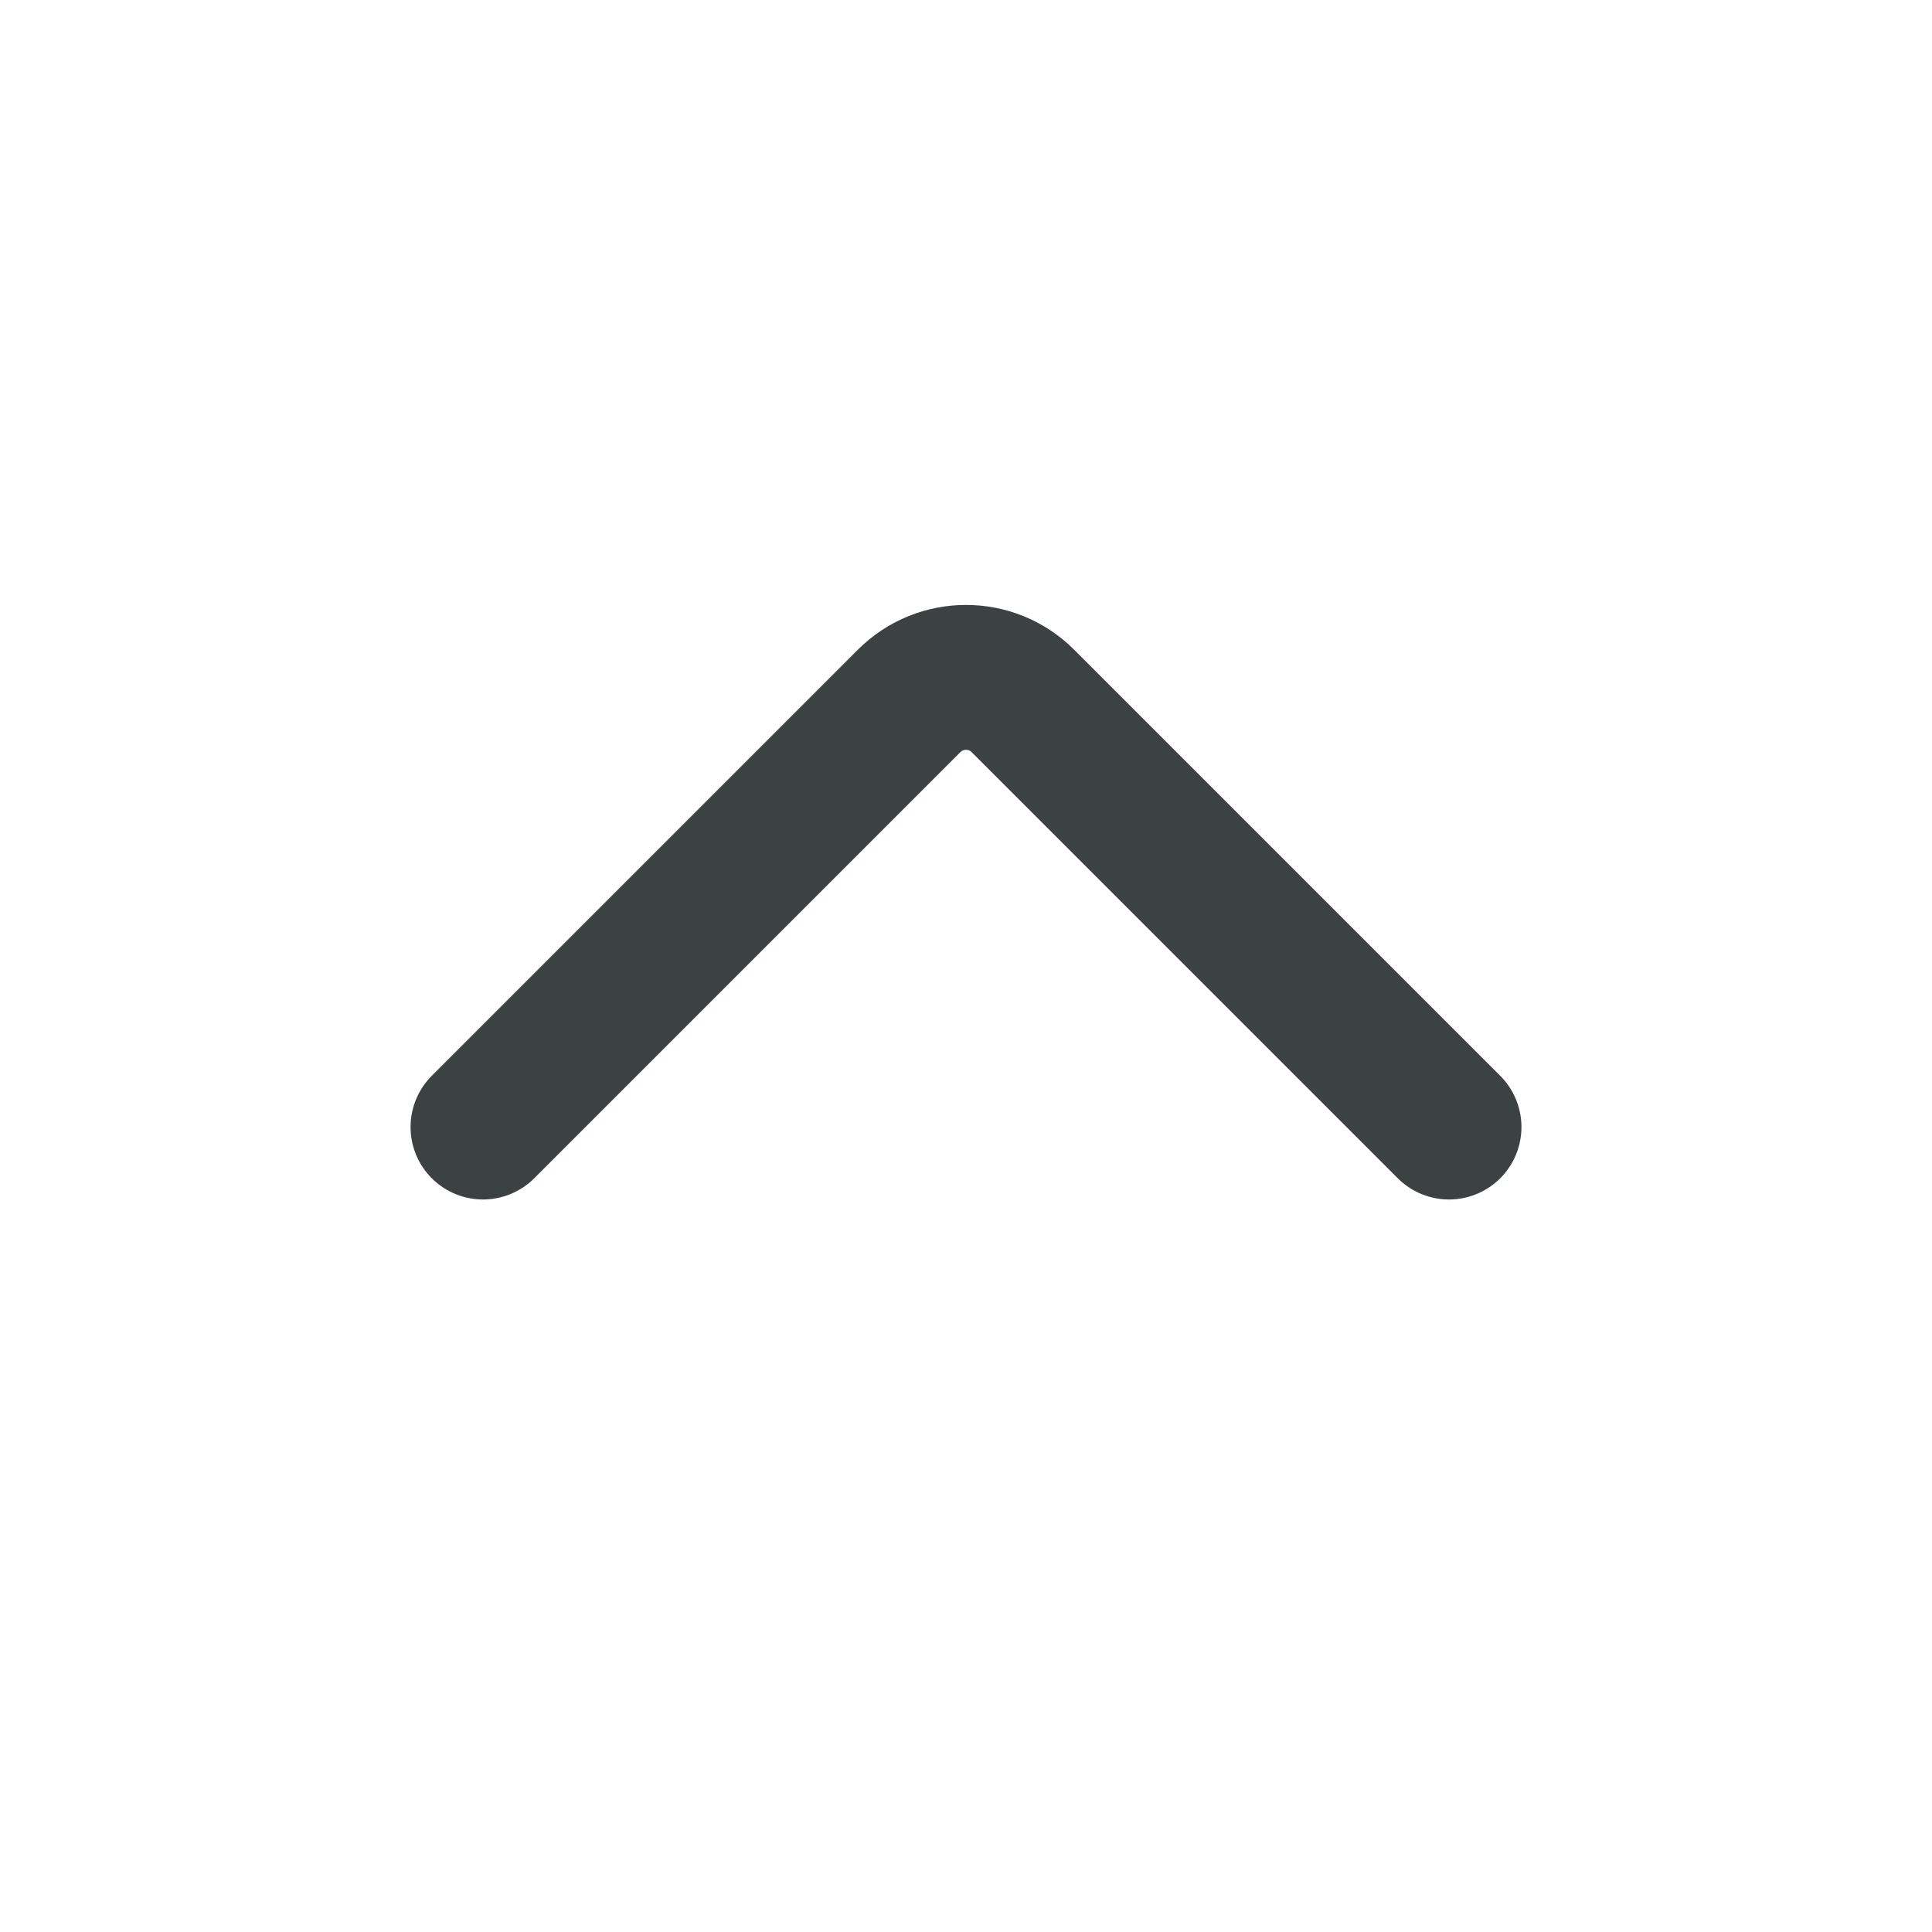
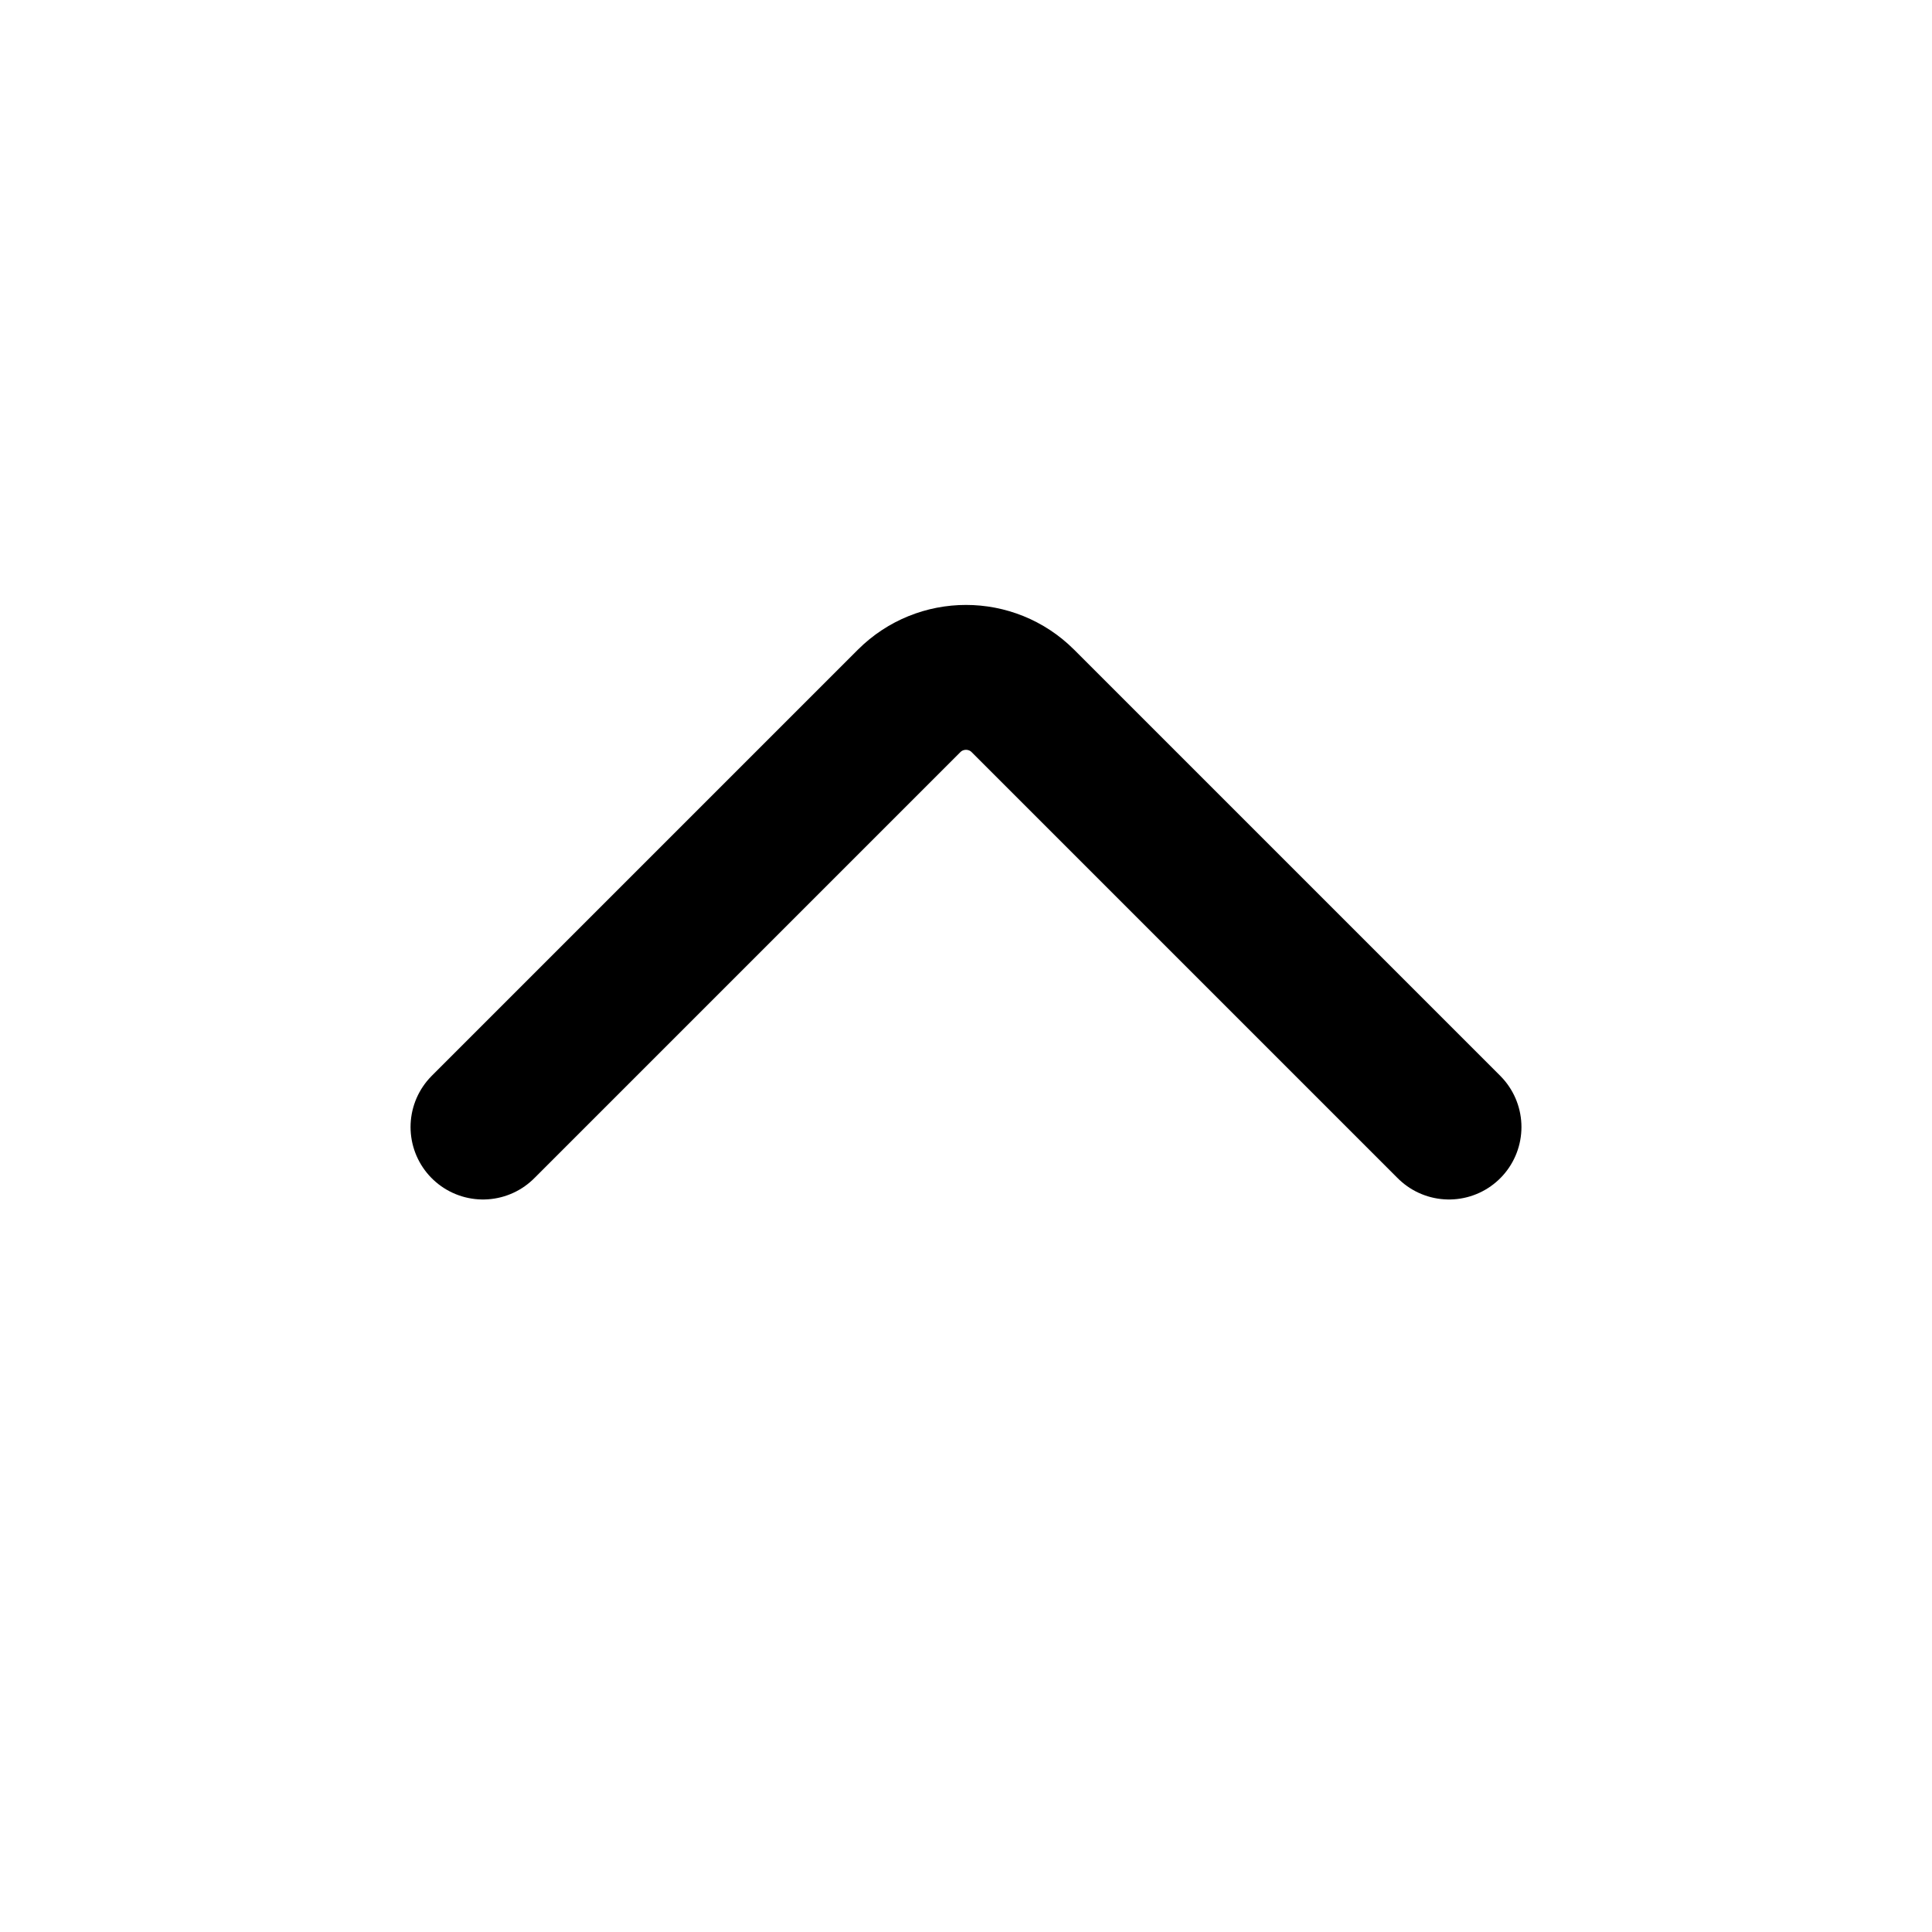
<svg xmlns="http://www.w3.org/2000/svg" width="20" height="20" viewBox="0 0 20 20" fill="none">
-   <path d="M5 11.667L9.411 7.256C9.736 6.931 10.264 6.931 10.589 7.256L15 11.667" stroke="#3C4242" stroke-width="1.5" stroke-linecap="round" />
+   <path d="M5 11.667L9.411 7.256C9.736 6.931 10.264 6.931 10.589 7.256L15 11.667" stroke="currentColor" stroke-width="1.5" stroke-linecap="round" />
</svg>
